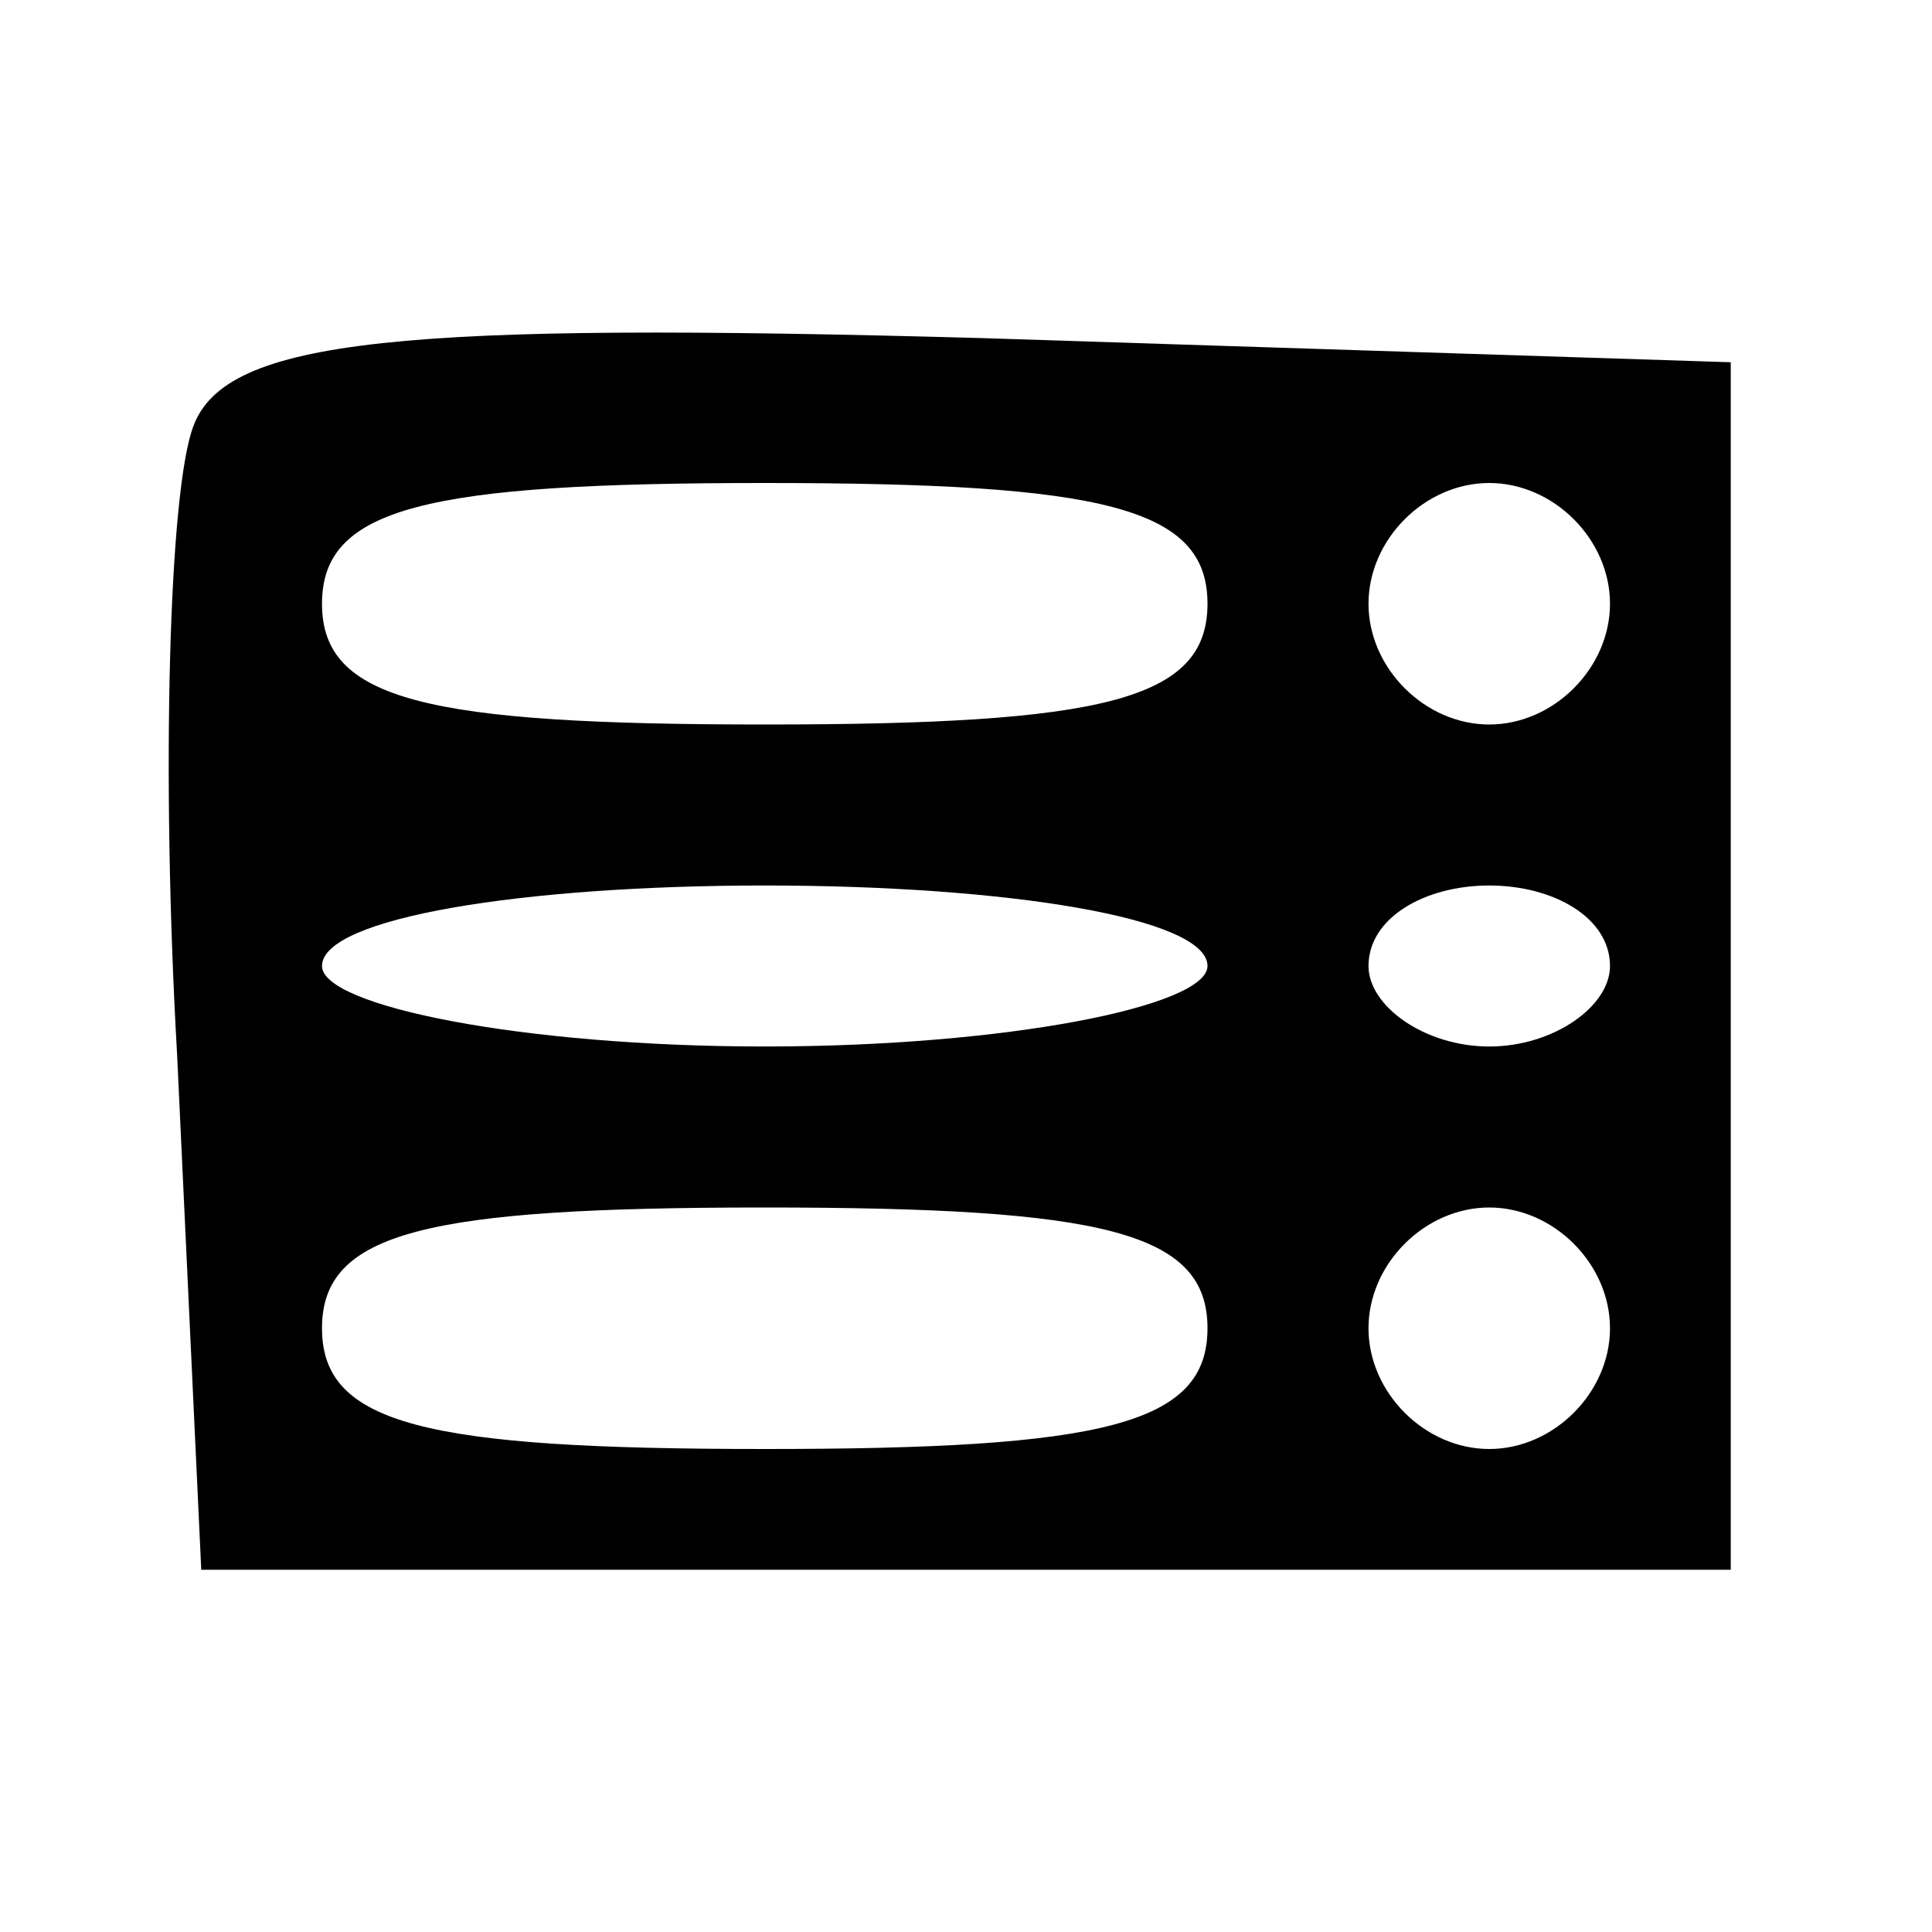
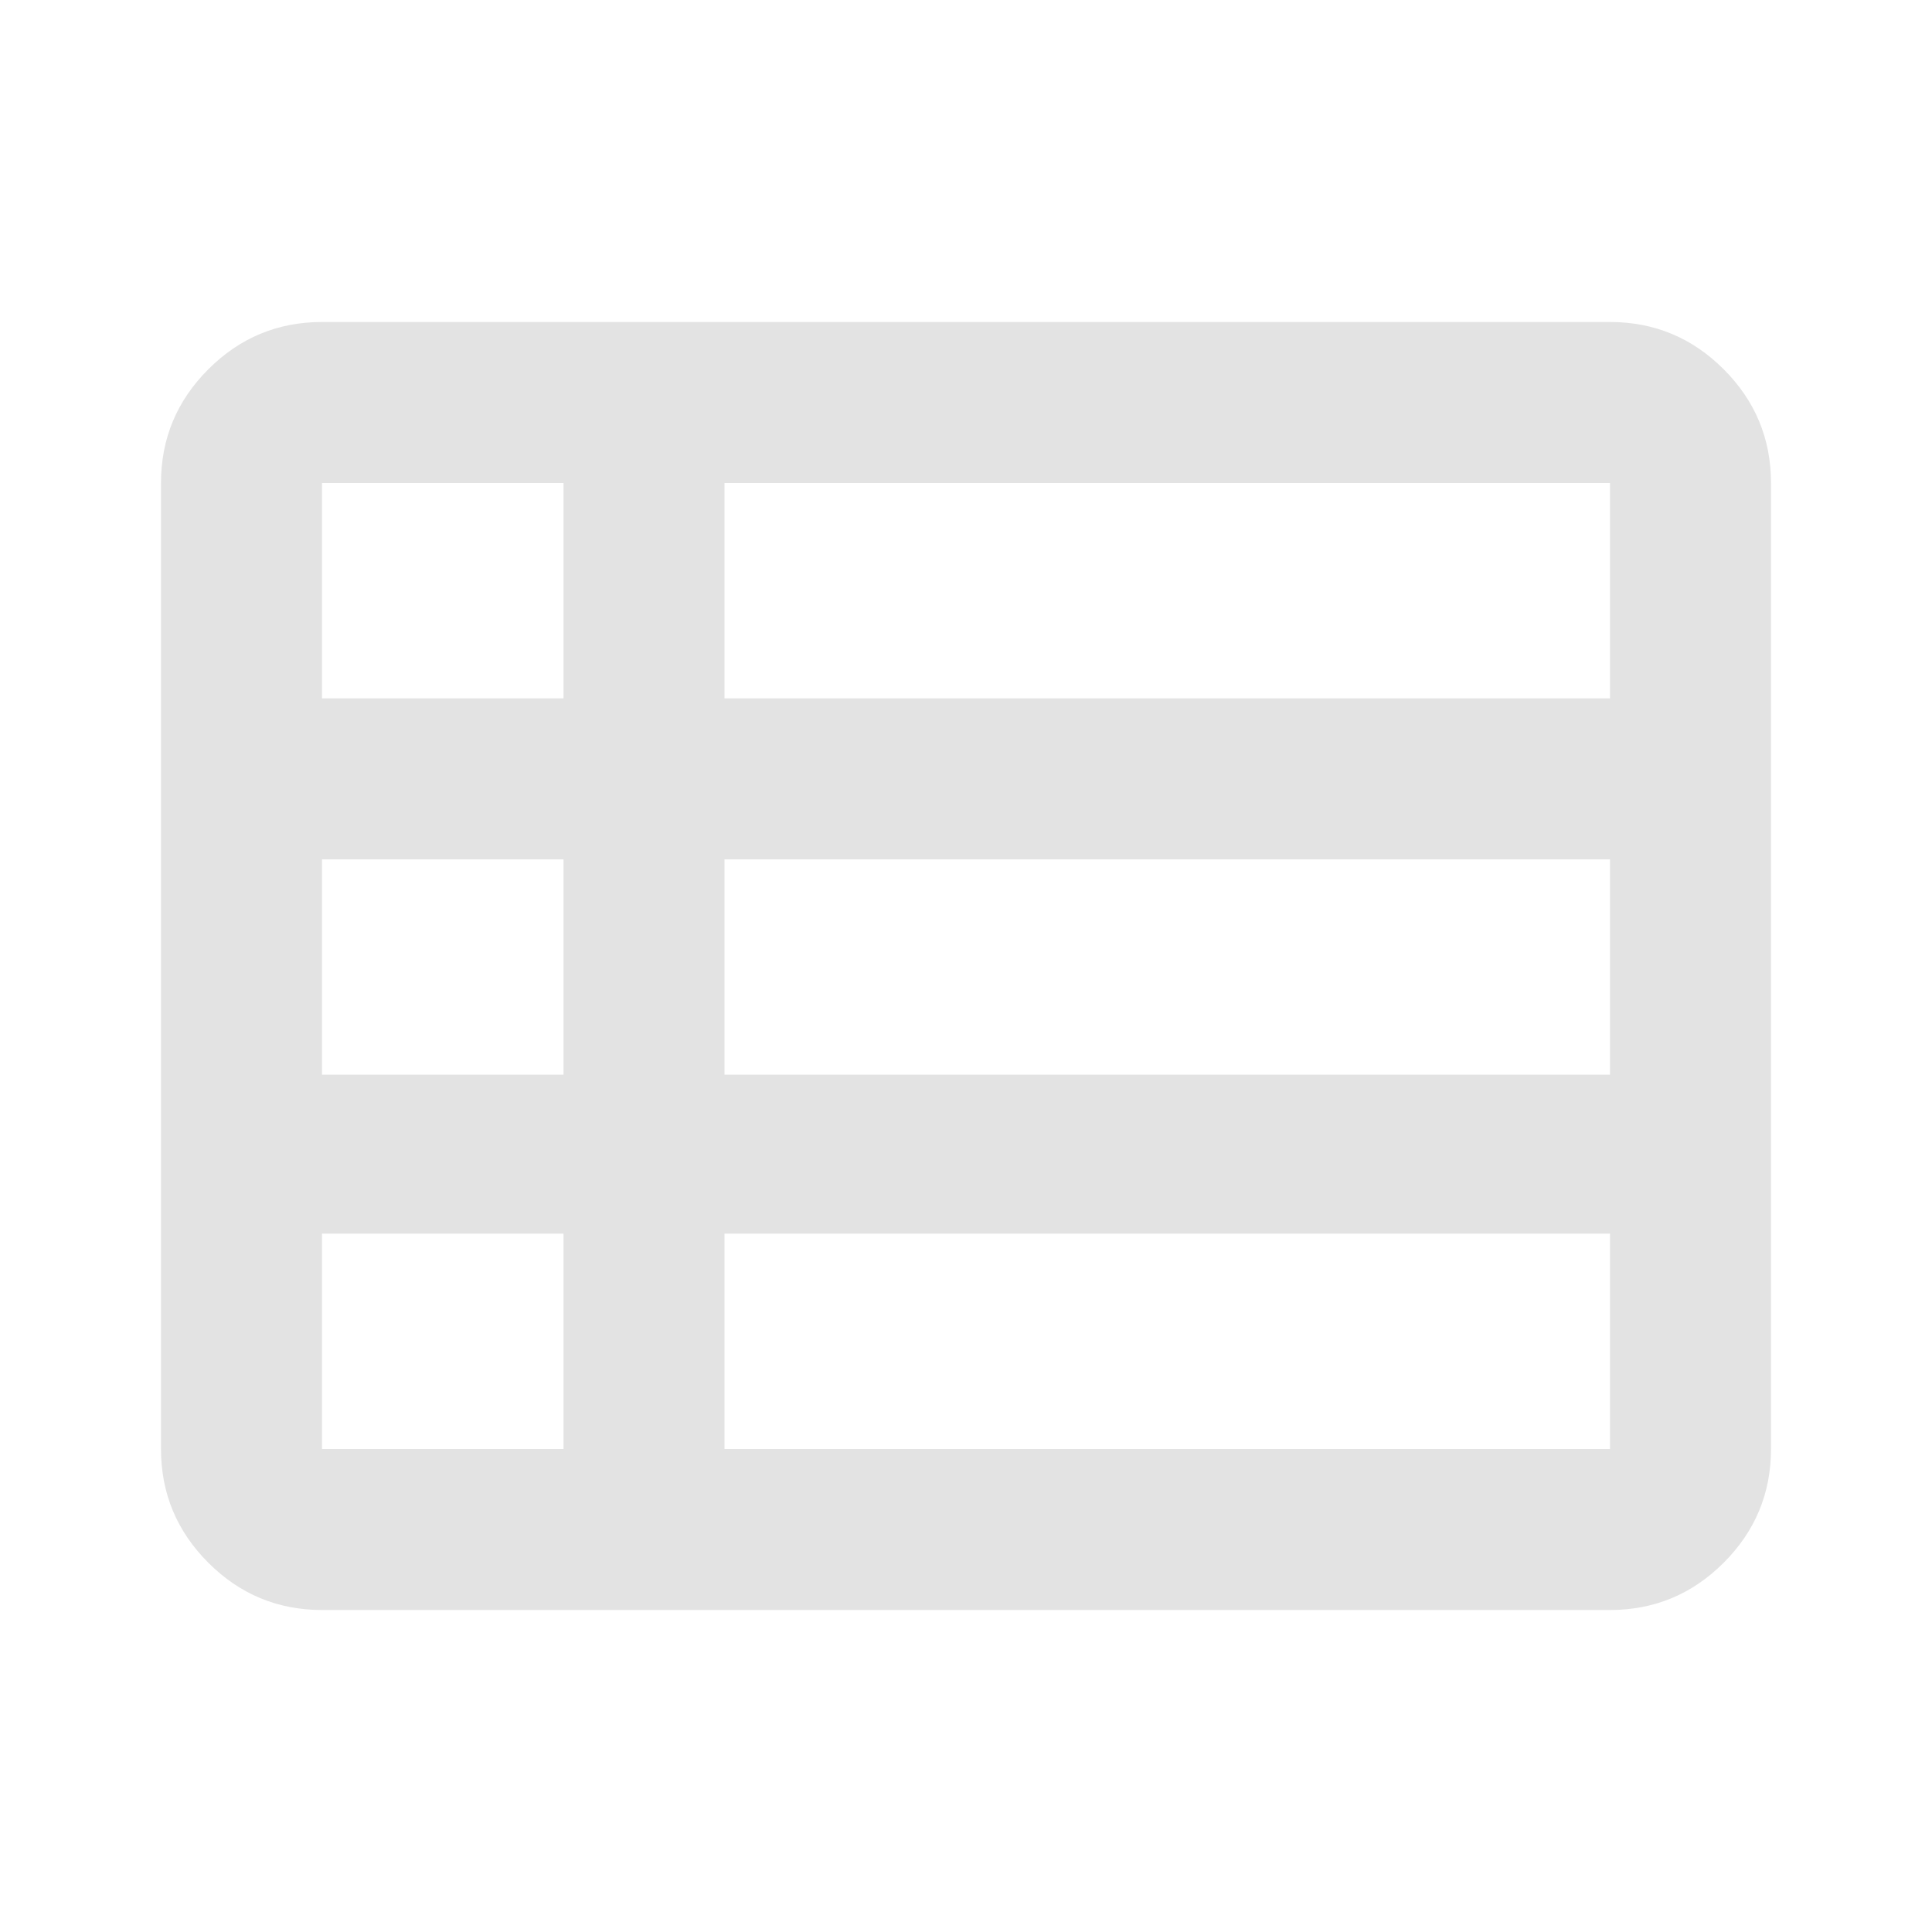
- <svg xmlns="http://www.w3.org/2000/svg" version="1.0" width="24pt" height="24pt" viewBox="0 0 24 24" preserveAspectRatio="xMidYMid meet">
-   <g transform="translate(0,24) scale(0.1,-0.1)" fill="#000000" stroke="none">
-     <path d="M24 187 c-3 -8 -4 -43 -2 -78 l3 -64 95 0 95 0 0 75 0 75 -93 3 c-72 2 -94 0 -98 -11z m126 -22 c0 -12 -13 -15 -55 -15 -42 0 -55 3 -55 15 0 12 13 15 55 15 42 0 55 -3 55 -15z m50 0 c0 -8 -7 -15 -15 -15 -8 0 -15 7 -15 15 0 8 7 15 15 15 8 0 15 -7 15 -15z m-50 -45 c0 -5 -25 -10 -55 -10 -30 0 -55 5 -55 10 0 6 25 10 55 10 30 0 55 -4 55 -10z m50 0 c0 -5 -7 -10 -15 -10 -8 0 -15 5 -15 10 0 6 7 10 15 10 8 0 15 -4 15 -10z m-50 -45 c0 -12 -13 -15 -55 -15 -42 0 -55 3 -55 15 0 12 13 15 55 15 42 0 55 -3 55 -15z m50 0 c0 -8 -7 -15 -15 -15 -8 0 -15 7 -15 15 0 8 7 15 15 15 8 0 15 -7 15 -15z" />
-   </g>
+ <svg xmlns="http://www.w3.org/2000/svg" height="24px" viewBox="0 -960 960 960" width="24px" fill="#e3e3e3">
+   <path d="M360-240h440v-107H360v107ZM160-613h120v-107H160v107Zm0 187h120v-107H160v107Zm0 186h120v-107H160v107Zm200-186h440v-107H360v107Zm0-187h440v-107H360v107ZM160-160q-33 0-56.5-23.5T80-240v-480q0-33 23.5-56.5T160-800h640q33 0 56.5 23.5T880-720v480q0 33-23.5 56.5T800-160H160Z" />
</svg>
